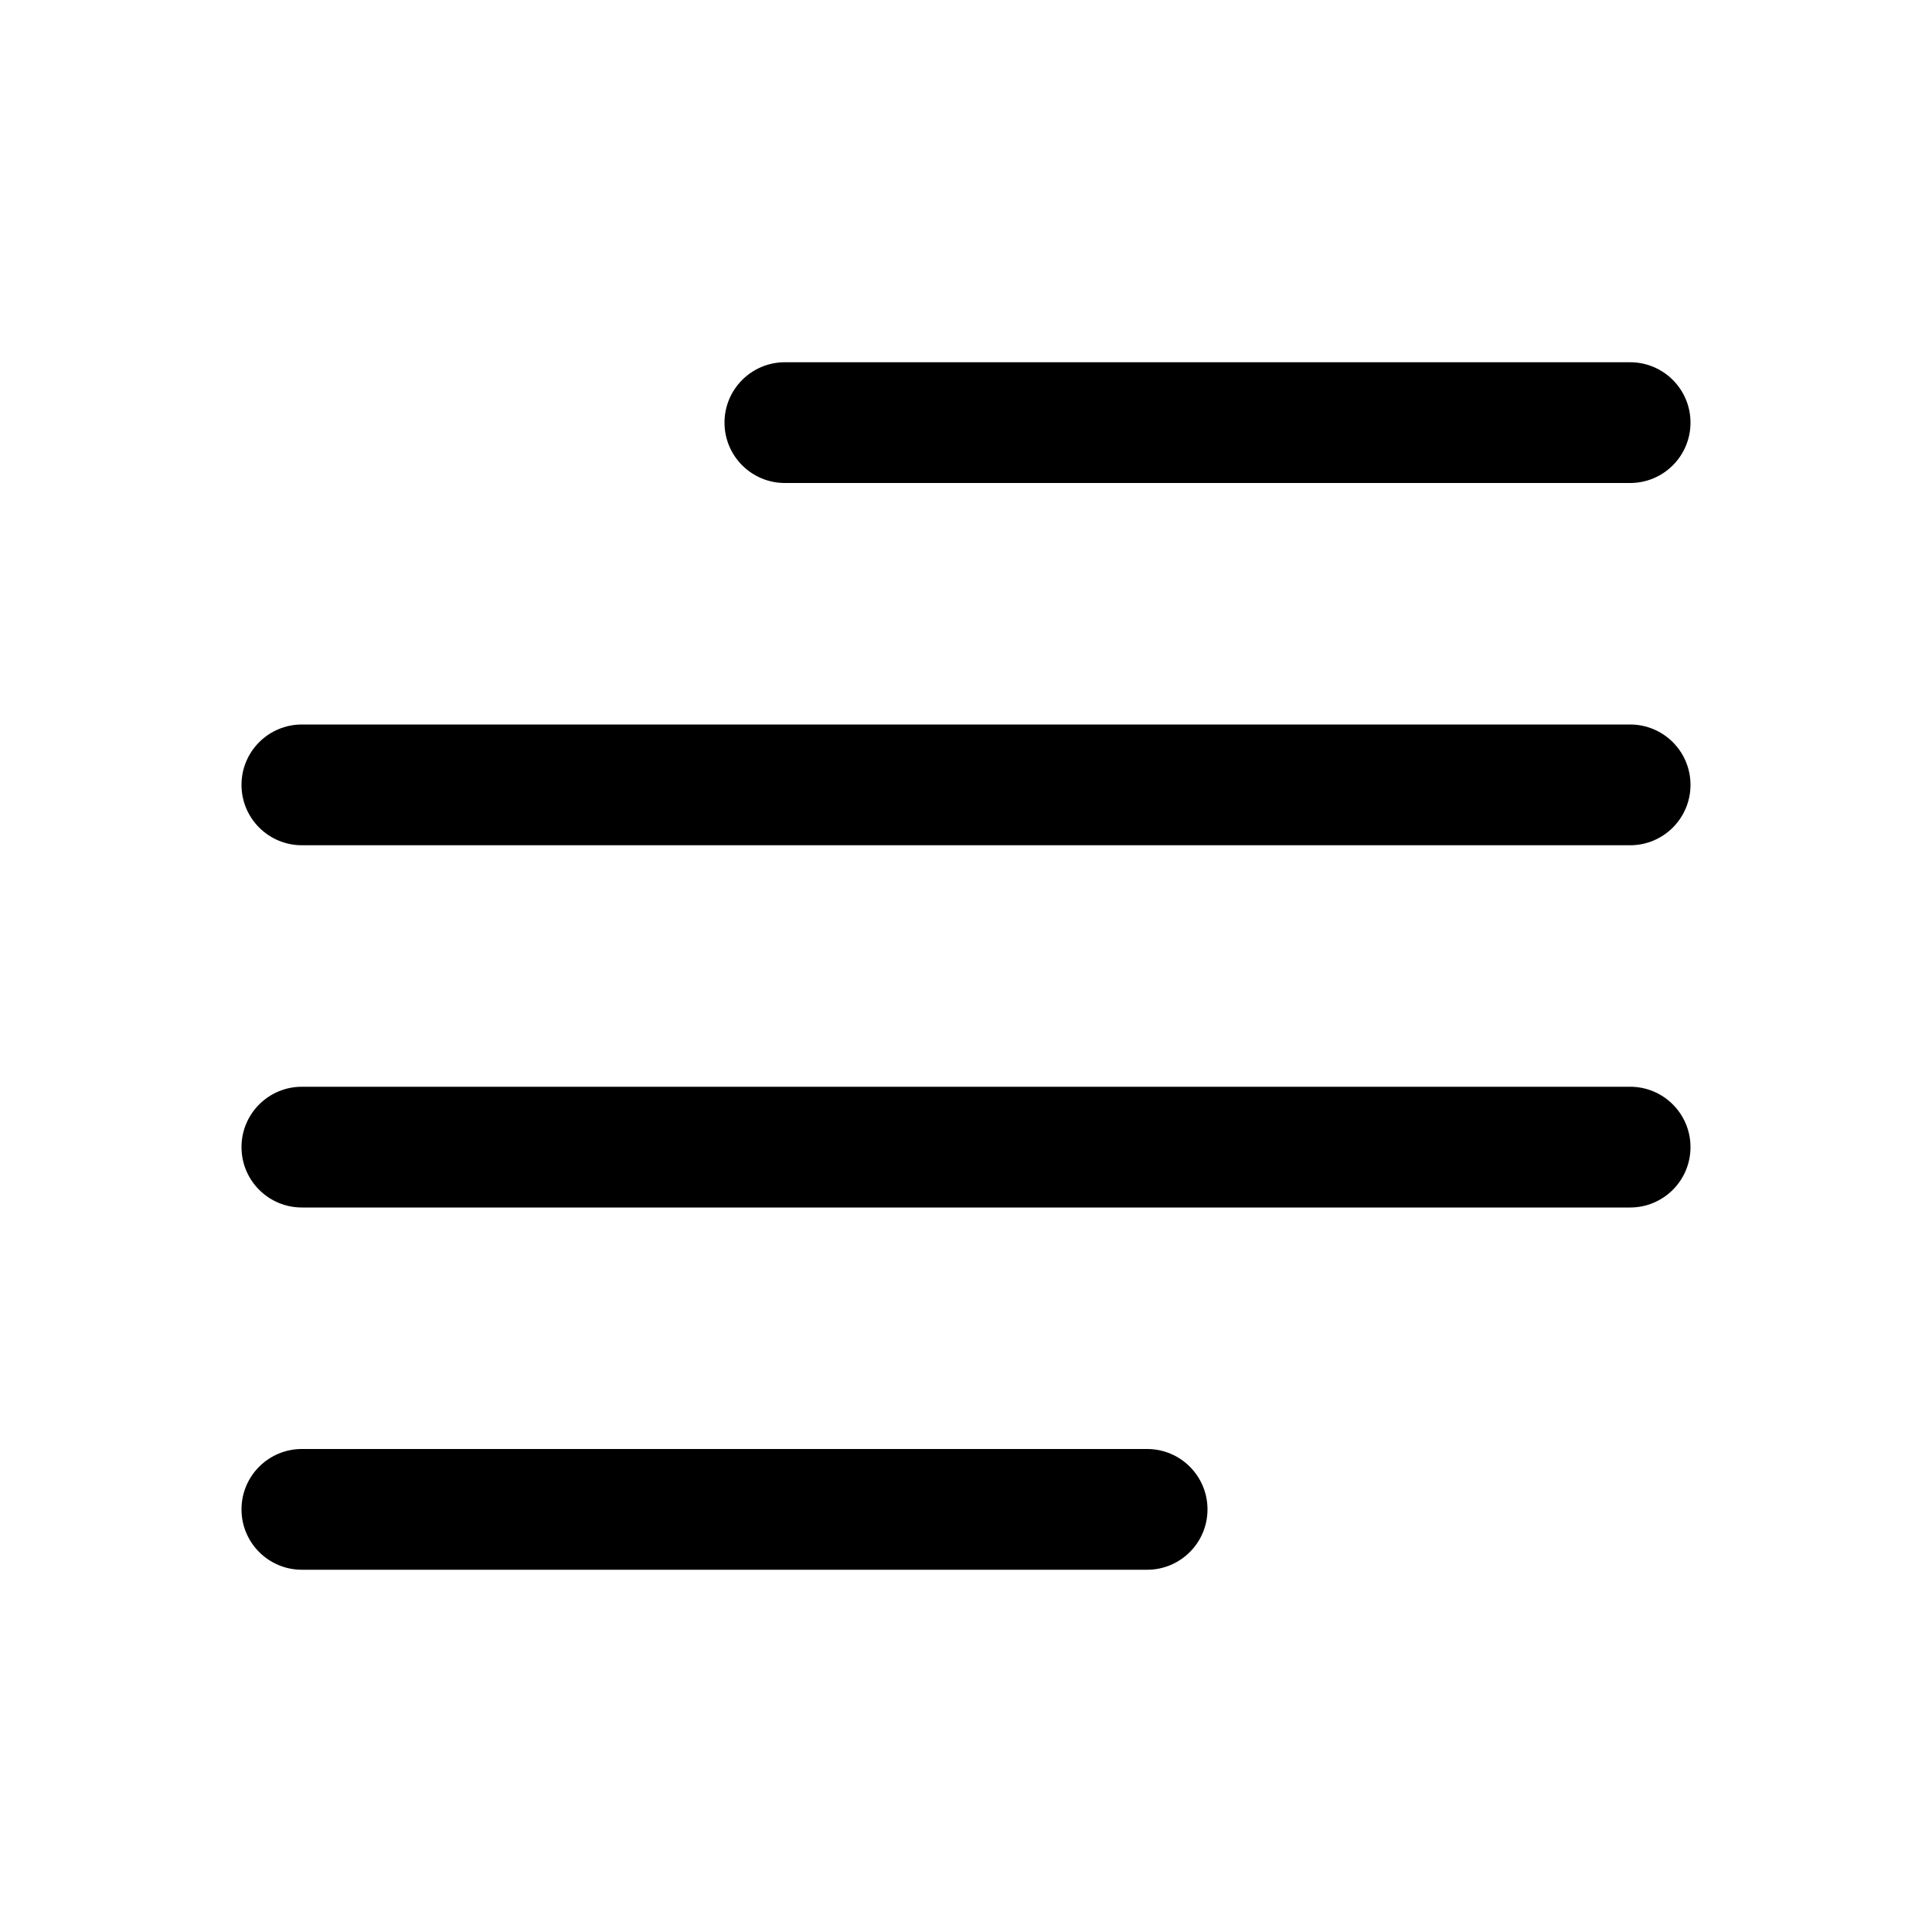
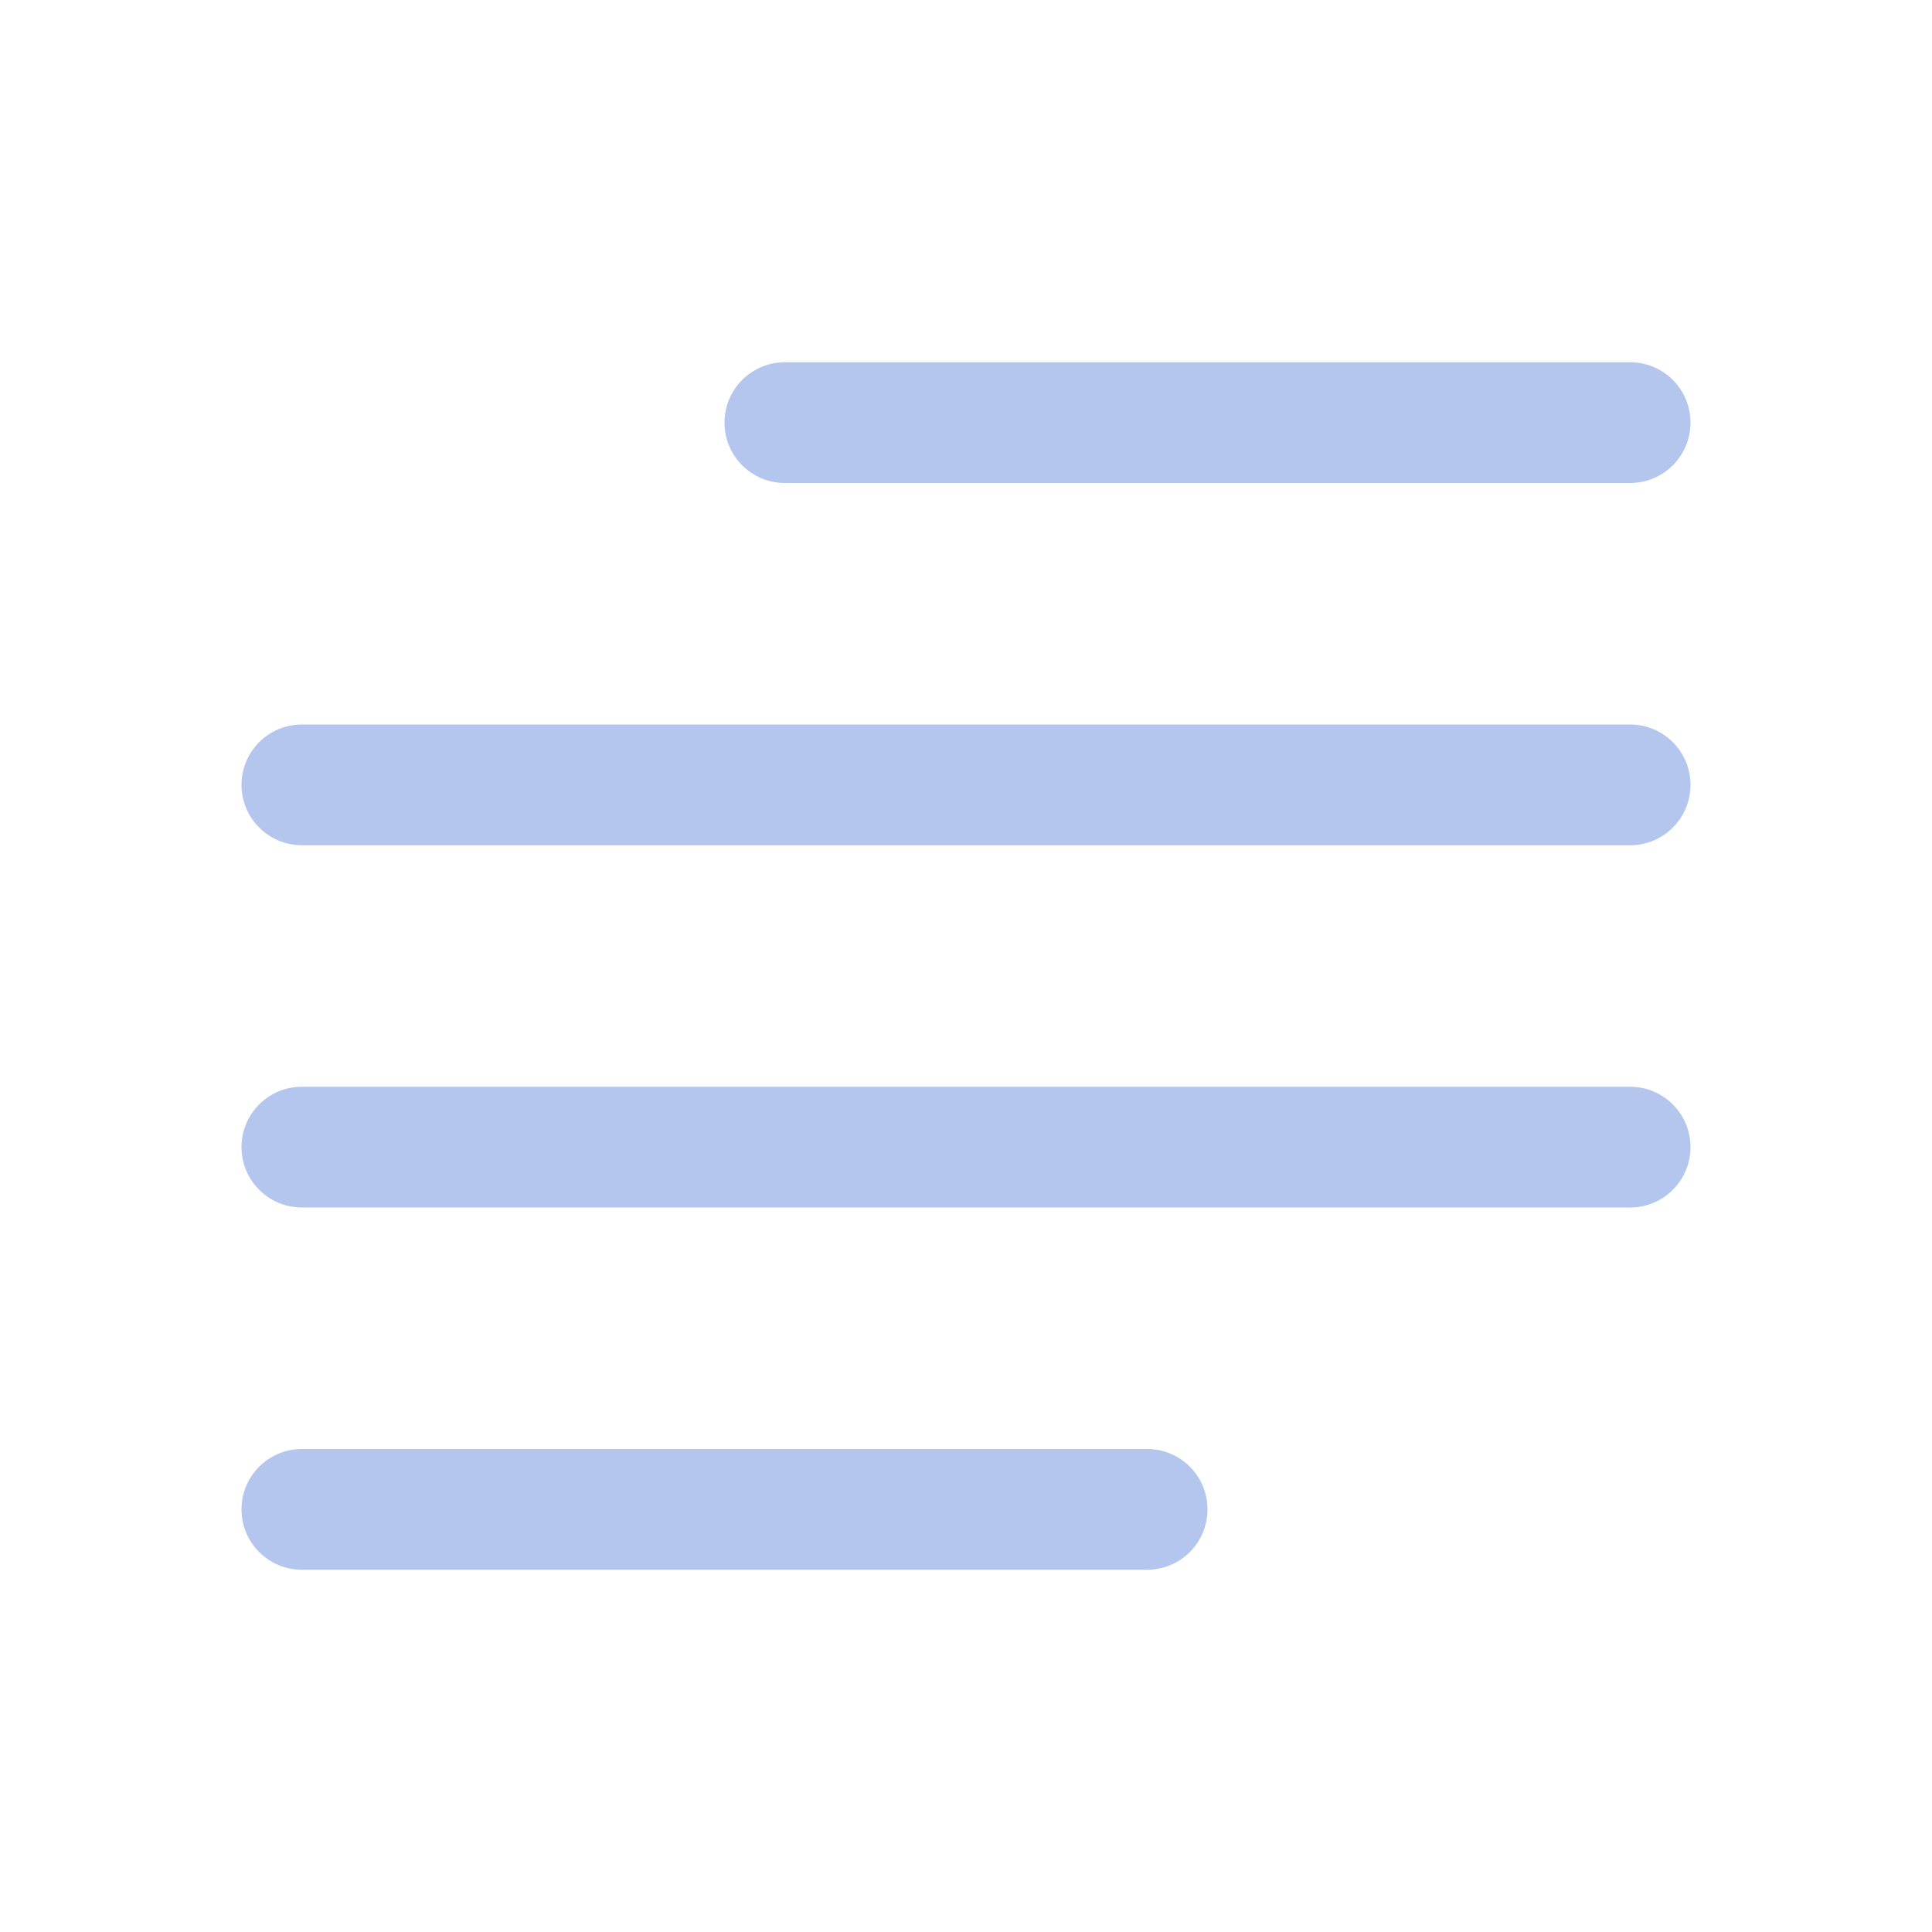
- <svg xmlns="http://www.w3.org/2000/svg" width="16" height="16" fill="currentColor" class="bi bi-text-paragraph" viewBox="0 0 16 16">
+ <svg xmlns="http://www.w3.org/2000/svg" width="16" height="16" fill="#B4C6EE" class="bi bi-text-paragraph" viewBox="0 0 16 16">
  <path fill-rule="evenodd" d="M2 12.5a.5.5 0 0 1 .5-.5h7a.5.5 0 0 1 0 1h-7a.5.5 0 0 1-.5-.5zm0-3a.5.5 0 0 1 .5-.5h11a.5.5 0 0 1 0 1h-11a.5.5 0 0 1-.5-.5zm0-3a.5.5 0 0 1 .5-.5h11a.5.5 0 0 1 0 1h-11a.5.5 0 0 1-.5-.5zm4-3a.5.5 0 0 1 .5-.5h7a.5.5 0 0 1 0 1h-7a.5.5 0 0 1-.5-.5z" />
</svg>
